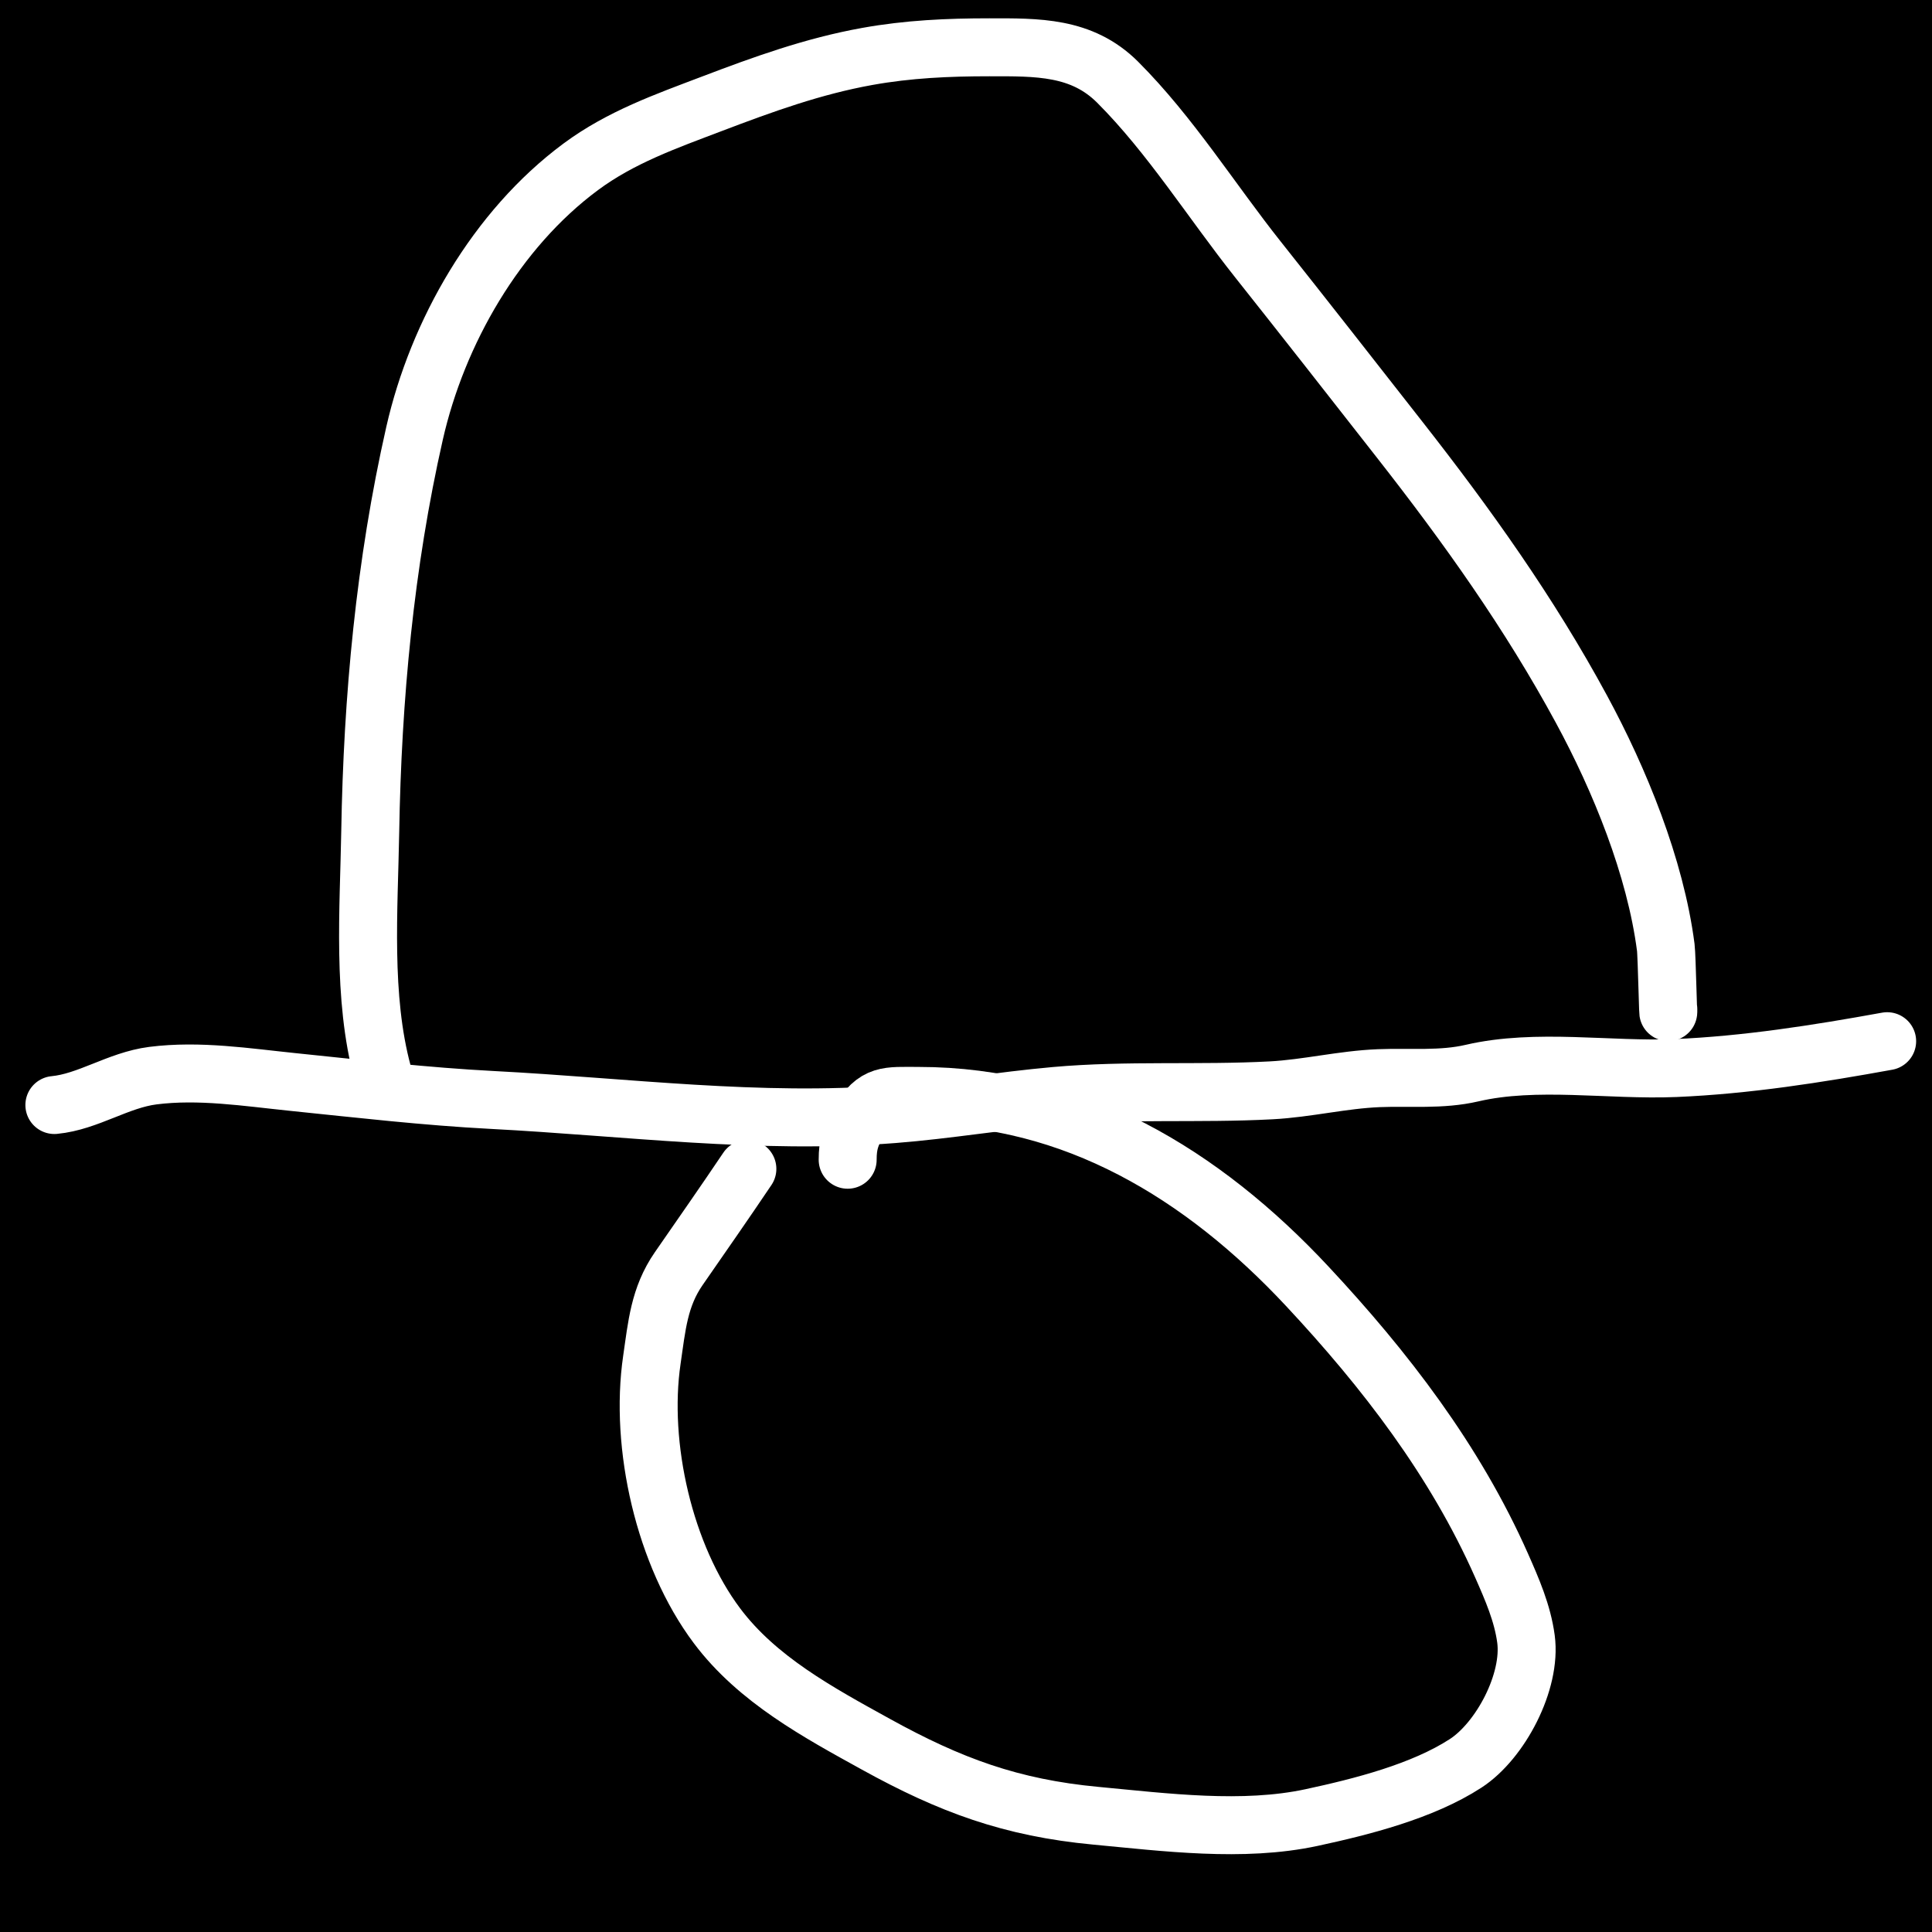
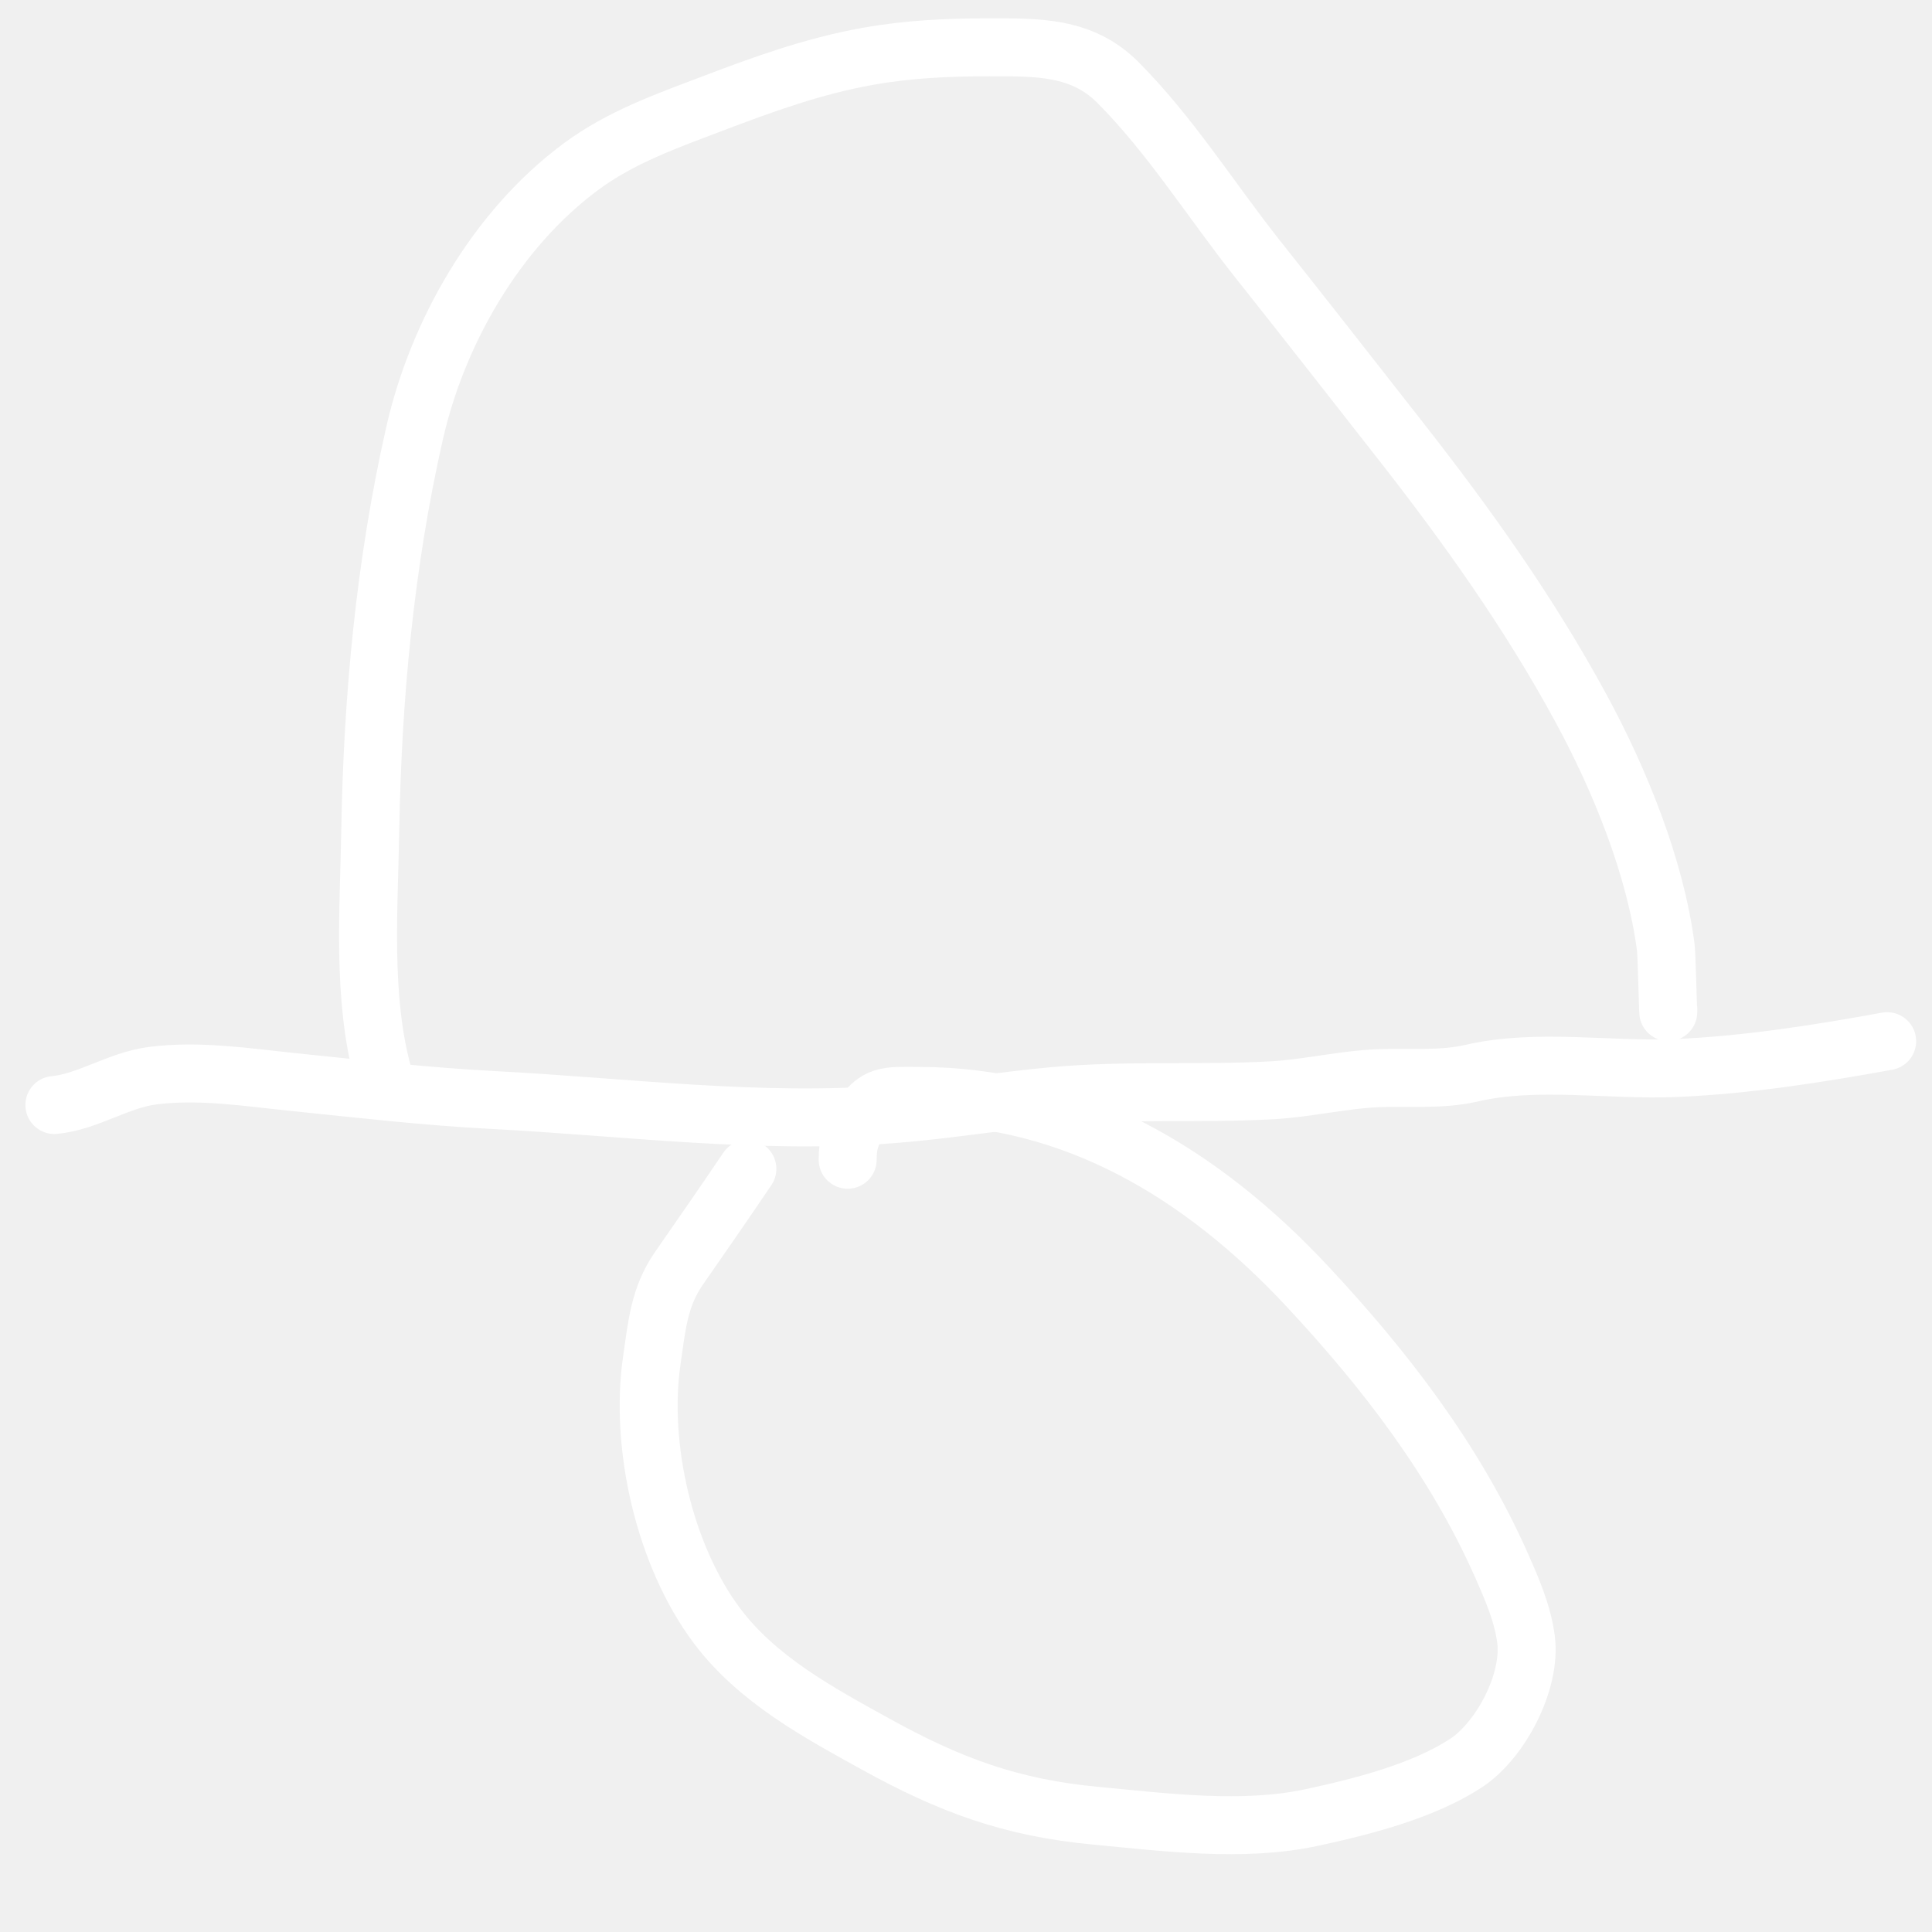
- <svg xmlns="http://www.w3.org/2000/svg" width="100" height="100" viewBox="0 0 100 100" fill="none">
-   <rect width="100" height="100" fill="#1E1E1E" />
-   <rect width="100" height="100" fill="black" />
+ <svg xmlns="http://www.w3.org/2000/svg" width="24" height="24" viewBox="0 0 100 100 " fill="none">
  <path d="M2.814 57.196C4.557 57.03 6.112 55.905 7.914 55.675C10.313 55.37 12.765 55.758 15.151 56.003C18.582 56.355 22.038 56.755 25.482 56.934C32.428 57.295 39.273 58.213 46.235 57.668C49.041 57.448 51.822 56.974 54.626 56.724C58.345 56.393 62.074 56.634 65.795 56.436C67.668 56.336 69.488 55.881 71.367 55.806C72.993 55.742 74.604 55.913 76.192 55.544C79.519 54.77 83.31 55.425 86.719 55.282C90.383 55.128 94.076 54.547 97.679 53.892" stroke="white" stroke-width="3" stroke-linecap="round" />
  <path d="M19.805 55.544C18.74 51.597 19.094 47.075 19.163 43.05C19.28 36.127 19.923 29.192 21.457 22.428C22.643 17.199 25.685 11.878 30.057 8.636C32.127 7.101 34.463 6.279 36.848 5.372C39.505 4.361 42.092 3.424 44.898 2.92C47.008 2.541 49.065 2.448 51.204 2.448C53.679 2.448 55.987 2.393 57.851 4.257C60.579 6.986 62.719 10.42 65.114 13.434C67.576 16.535 70.014 19.652 72.455 22.769C75.941 27.218 79.16 31.728 81.855 36.705C83.835 40.359 85.681 44.876 86.221 49.041C86.275 49.454 86.352 53.168 86.352 52.24" stroke="white" stroke-width="3" stroke-linecap="round" />
  <path d="M38.684 60.5C37.518 62.234 36.321 63.947 35.131 65.665C34.113 67.135 33.997 68.635 33.741 70.385C33.09 74.831 34.384 80.515 37.111 84.15C39.198 86.934 42.364 88.641 45.344 90.286C49.184 92.406 52.339 93.572 56.723 93.983C60.309 94.319 64.321 94.844 67.893 94.075C70.475 93.519 73.631 92.721 75.864 91.269C77.661 90.101 79.281 87.044 78.984 84.832C78.805 83.5 78.266 82.265 77.726 81.043C75.316 75.6 71.702 70.902 67.657 66.57C62.252 60.78 55.575 56.724 47.546 56.724C45.906 56.724 45.326 56.59 44.452 58.035C44.024 58.743 43.875 59.224 43.875 60.028" stroke="white" stroke-width="3" stroke-linecap="round" />
</svg>
